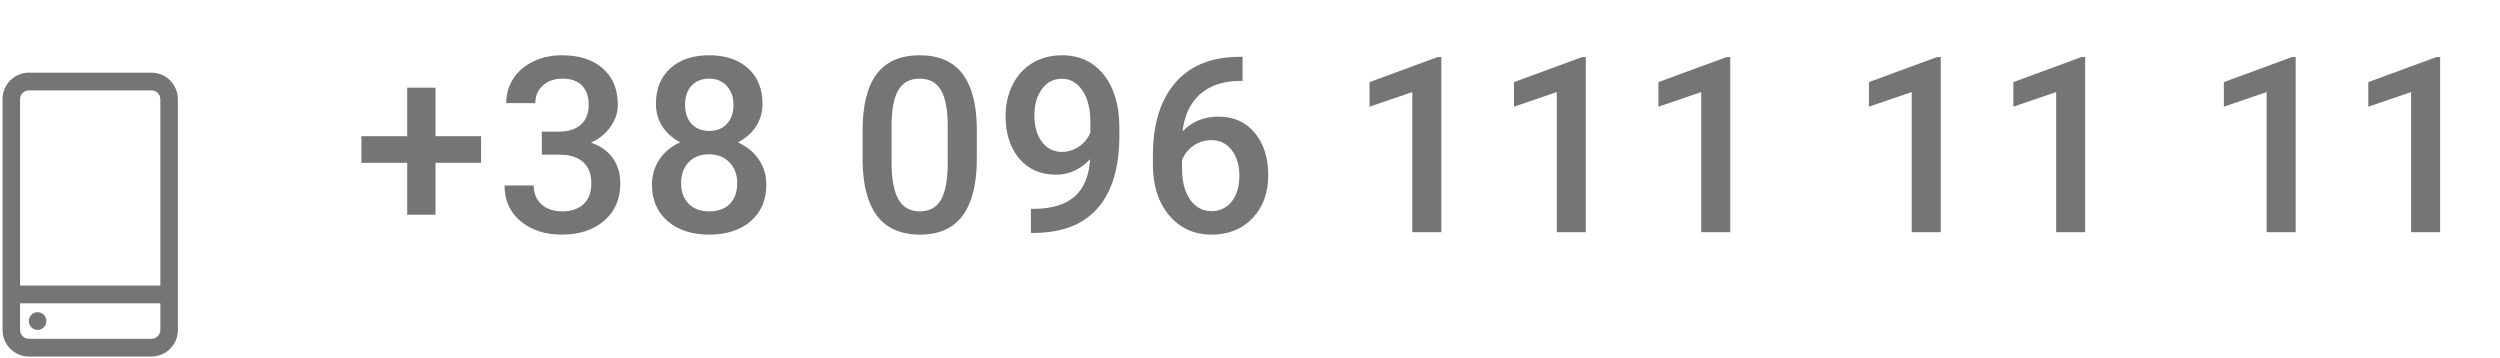
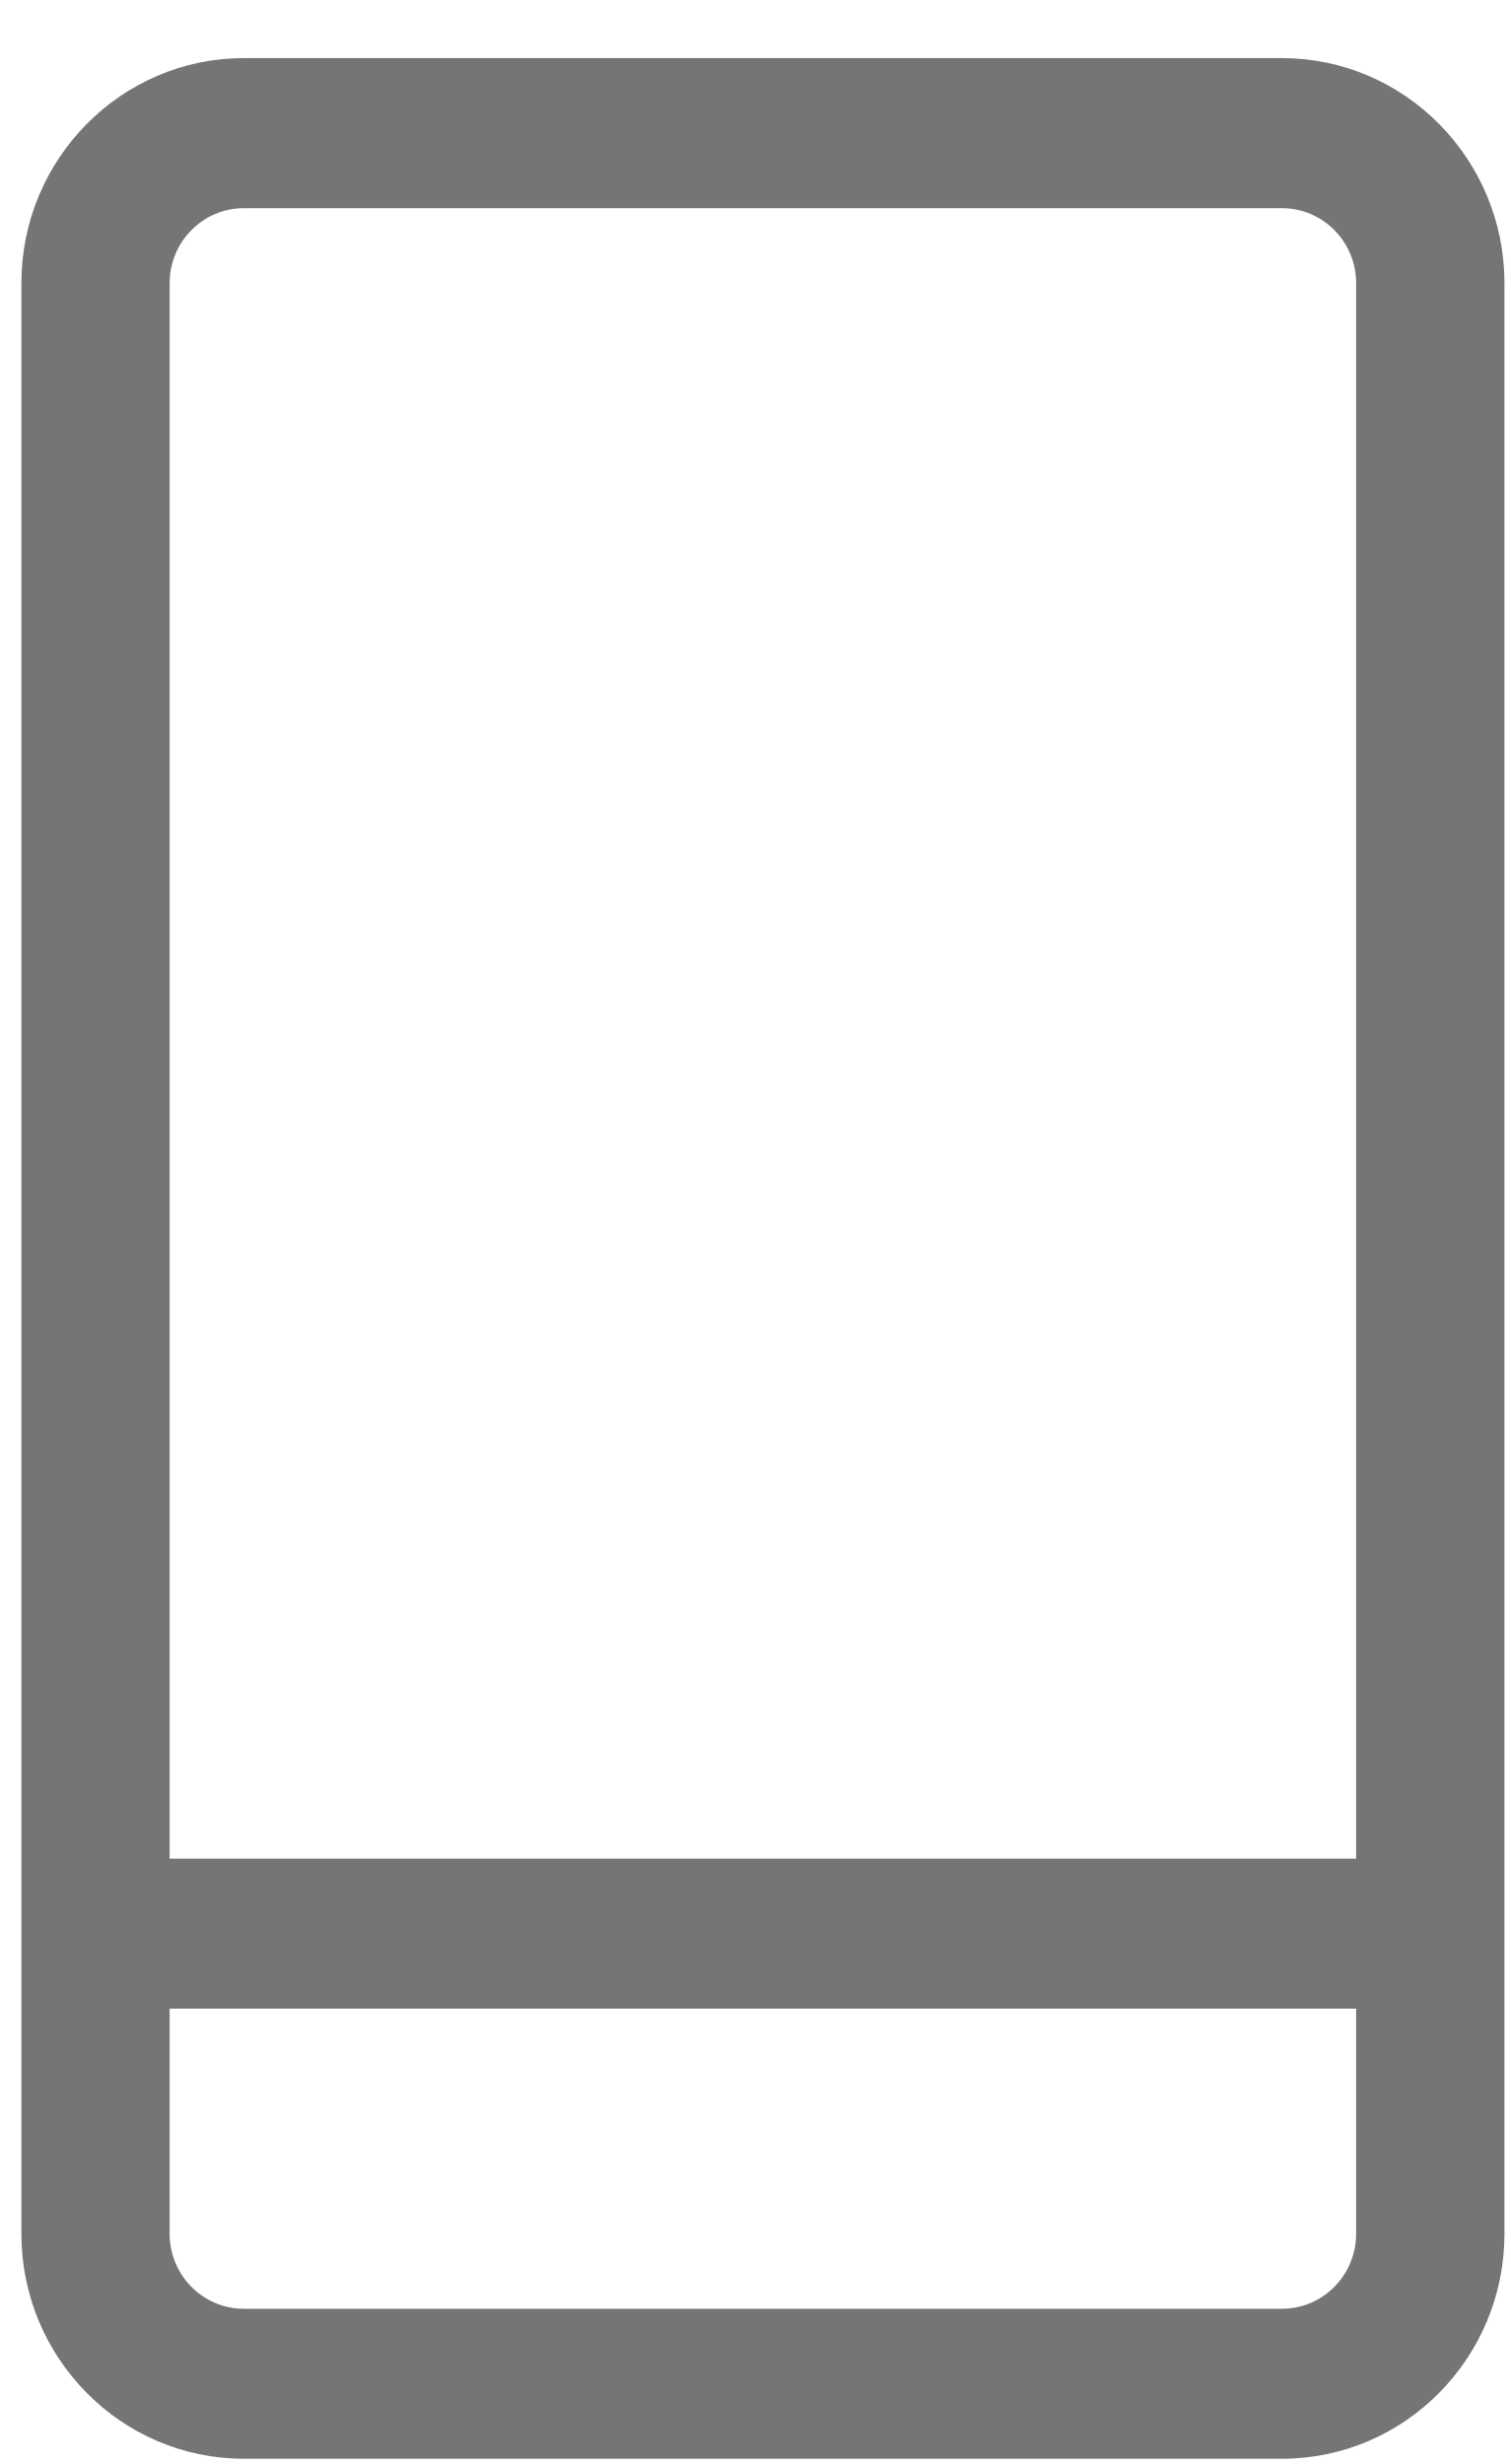
- <svg xmlns="http://www.w3.org/2000/svg" width="266" height="38" viewBox="0 0 266 38" fill="none">
-   <path d="M46.336 14.491H51.183V17.322H46.336V22.845H43.326V17.322H38.453V14.491H43.326V9.325H46.336V14.491ZM57.649 14.006H59.537C60.489 13.998 61.242 13.751 61.794 13.266C62.355 12.782 62.636 12.08 62.636 11.162C62.636 10.277 62.402 9.593 61.935 9.108C61.475 8.615 60.77 8.368 59.817 8.368C58.984 8.368 58.299 8.611 57.764 9.095C57.228 9.572 56.96 10.197 56.96 10.97H53.861C53.861 10.018 54.112 9.151 54.613 8.368C55.123 7.586 55.829 6.978 56.731 6.545C57.64 6.102 58.657 5.881 59.779 5.881C61.633 5.881 63.087 6.349 64.141 7.284C65.204 8.211 65.736 9.504 65.736 11.162C65.736 11.995 65.468 12.782 64.932 13.521C64.405 14.253 63.72 14.805 62.878 15.18C63.899 15.528 64.673 16.077 65.2 16.825C65.736 17.573 66.003 18.466 66.003 19.503C66.003 21.17 65.429 22.497 64.281 23.483C63.142 24.469 61.641 24.963 59.779 24.963C57.993 24.963 56.531 24.486 55.391 23.534C54.252 22.582 53.682 21.315 53.682 19.733H56.782C56.782 20.549 57.054 21.213 57.598 21.723C58.151 22.233 58.89 22.488 59.817 22.488C60.778 22.488 61.535 22.233 62.088 21.723C62.64 21.213 62.917 20.473 62.917 19.503C62.917 18.526 62.628 17.773 62.049 17.246C61.471 16.719 60.612 16.455 59.473 16.455H57.649V14.006ZM81.13 11.034C81.13 11.944 80.896 12.756 80.429 13.47C79.961 14.176 79.323 14.733 78.516 15.141C79.485 15.592 80.229 16.209 80.748 16.991C81.275 17.773 81.538 18.657 81.538 19.644C81.538 21.276 80.986 22.573 79.88 23.534C78.775 24.486 77.304 24.963 75.467 24.963C73.622 24.963 72.142 24.482 71.028 23.521C69.923 22.56 69.37 21.268 69.37 19.644C69.37 18.649 69.634 17.756 70.161 16.965C70.688 16.174 71.428 15.566 72.38 15.141C71.581 14.733 70.948 14.176 70.48 13.47C70.021 12.756 69.791 11.944 69.791 11.034C69.791 9.453 70.301 8.198 71.322 7.272C72.342 6.345 73.72 5.881 75.454 5.881C77.198 5.881 78.579 6.345 79.6 7.272C80.62 8.198 81.13 9.453 81.13 11.034ZM78.439 19.491C78.439 18.572 78.163 17.833 77.61 17.271C77.066 16.702 76.343 16.417 75.442 16.417C74.54 16.417 73.817 16.697 73.273 17.259C72.737 17.82 72.47 18.564 72.47 19.491C72.47 20.401 72.733 21.128 73.26 21.672C73.796 22.216 74.532 22.488 75.467 22.488C76.402 22.488 77.129 22.225 77.648 21.697C78.175 21.17 78.439 20.435 78.439 19.491ZM78.043 11.149C78.043 10.341 77.81 9.678 77.342 9.159C76.874 8.632 76.245 8.368 75.454 8.368C74.663 8.368 74.038 8.619 73.579 9.121C73.12 9.614 72.891 10.29 72.891 11.149C72.891 11.999 73.12 12.675 73.579 13.177C74.047 13.679 74.676 13.93 75.467 13.93C76.258 13.93 76.883 13.679 77.342 13.177C77.81 12.675 78.043 11.999 78.043 11.149ZM103.935 16.889C103.935 19.559 103.433 21.574 102.43 22.935C101.435 24.287 99.917 24.963 97.876 24.963C95.87 24.963 94.356 24.304 93.336 22.986C92.324 21.659 91.805 19.699 91.78 17.106V13.891C91.78 11.221 92.277 9.219 93.272 7.884C94.275 6.549 95.802 5.881 97.851 5.881C99.883 5.881 101.397 6.532 102.392 7.833C103.395 9.134 103.91 11.081 103.935 13.675V16.889ZM100.836 13.419C100.836 11.676 100.597 10.401 100.121 9.593C99.645 8.777 98.888 8.368 97.851 8.368C96.839 8.368 96.095 8.755 95.619 9.529C95.143 10.294 94.892 11.493 94.866 13.126V17.335C94.866 19.07 95.109 20.362 95.593 21.213C96.078 22.063 96.839 22.488 97.876 22.488C98.871 22.488 99.607 22.097 100.083 21.315C100.559 20.524 100.81 19.291 100.836 17.616V13.419ZM115.988 16.94C114.951 18.037 113.739 18.585 112.353 18.585C110.72 18.585 109.419 18.015 108.45 16.876C107.48 15.728 106.996 14.223 106.996 12.361C106.996 11.136 107.242 10.027 107.735 9.032C108.229 8.037 108.93 7.263 109.84 6.71C110.75 6.158 111.804 5.881 113.003 5.881C114.874 5.881 116.358 6.579 117.455 7.973C118.552 9.368 119.1 11.234 119.1 13.572V14.44C119.1 17.79 118.343 20.345 116.83 22.105C115.316 23.866 113.059 24.759 110.057 24.784H109.687V22.22H110.133C111.962 22.195 113.365 21.757 114.343 20.907C115.32 20.048 115.869 18.726 115.988 16.94ZM113.003 16.162C113.624 16.162 114.206 15.983 114.751 15.626C115.295 15.269 115.716 14.776 116.013 14.146V12.935C116.013 11.566 115.733 10.464 115.172 9.631C114.61 8.798 113.883 8.381 112.991 8.381C112.098 8.381 111.383 8.751 110.848 9.491C110.32 10.222 110.057 11.149 110.057 12.271C110.057 13.436 110.325 14.376 110.86 15.09C111.396 15.805 112.11 16.162 113.003 16.162ZM132.212 6.047V8.611H131.829C130.094 8.636 128.708 9.113 127.671 10.039C126.634 10.966 126.017 12.28 125.821 13.981C126.816 12.935 128.088 12.412 129.635 12.412C131.276 12.412 132.569 12.99 133.513 14.146C134.465 15.303 134.941 16.795 134.941 18.623C134.941 20.511 134.384 22.042 133.27 23.215C132.165 24.38 130.711 24.963 128.908 24.963C127.054 24.963 125.549 24.278 124.393 22.909C123.245 21.54 122.671 19.746 122.671 17.526V16.468C122.671 13.211 123.462 10.66 125.043 8.815C126.634 6.97 128.917 6.047 131.893 6.047H132.212ZM128.883 14.912C128.202 14.912 127.577 15.103 127.008 15.486C126.446 15.868 126.034 16.379 125.77 17.016V17.96C125.77 19.338 126.06 20.435 126.638 21.251C127.216 22.059 127.964 22.463 128.883 22.463C129.801 22.463 130.528 22.118 131.064 21.43C131.599 20.741 131.867 19.835 131.867 18.713C131.867 17.59 131.595 16.676 131.051 15.97C130.507 15.265 129.784 14.912 128.883 14.912ZM153.358 24.707H150.272V9.797L145.718 11.353V8.738L152.963 6.073H153.358V24.707ZM168.727 24.707H165.641V9.797L161.087 11.353V8.738L168.332 6.073H168.727V24.707ZM184.097 24.707H181.01V9.797L176.456 11.353V8.738L183.701 6.073H184.097V24.707ZM206.493 24.707H203.407V9.797L198.853 11.353V8.738L206.098 6.073H206.493V24.707ZM221.862 24.707H218.776V9.797L214.222 11.353V8.738L221.467 6.073H221.862V24.707ZM244.259 24.707H241.172V9.797L236.619 11.353V8.738L243.864 6.073H244.259V24.707ZM259.628 24.707H256.542V9.797L251.988 11.353V8.738L259.233 6.073H259.628V24.707Z" fill="#757575" />
-   <path d="M16.128 7.731H3.067C1.524 7.731 0.269 9.001 0.269 10.562V35.102C0.269 36.664 1.524 37.934 3.067 37.934H16.128C17.672 37.934 18.927 36.664 18.927 35.102V10.562C18.927 9.001 17.672 7.731 16.128 7.731ZM3.067 9.619H16.128C16.643 9.619 17.061 10.042 17.061 10.562V30.383H2.134V10.562C2.134 10.042 2.553 9.619 3.067 9.619ZM16.128 36.046H3.067C2.553 36.046 2.134 35.623 2.134 35.102V32.271H17.061V35.102C17.061 35.623 16.643 36.046 16.128 36.046Z" fill="#757575" />
-   <path d="M4.66 33.491C5.024 33.86 5.024 34.458 4.66 34.827C4.296 35.195 3.705 35.195 3.341 34.827C2.976 34.458 2.976 33.86 3.341 33.491C3.705 33.123 4.296 33.123 4.66 33.491Z" fill="#757575" />
+ <svg xmlns="http://www.w3.org/2000/svg" width="19" height="31" viewBox="0 0 19 31" fill="none">
+   <path d="M16.128 0.731H3.067C1.524 0.731 0.269 2.002 0.269 3.563V28.103C0.269 29.664 1.524 30.934 3.067 30.934H16.128C17.672 30.934 18.927 29.664 18.927 28.103V3.563C18.927 2.002 17.672 0.731 16.128 0.731ZM3.067 2.619H16.128C16.643 2.619 17.061 3.042 17.061 3.563V23.384H2.134V3.563C2.134 3.042 2.553 2.619 3.067 2.619ZM16.128 29.047H3.067C2.553 29.047 2.134 28.624 2.134 28.103V25.271H17.061V28.103C17.061 28.624 16.643 29.047 16.128 29.047Z" fill="#757575" />
</svg>
